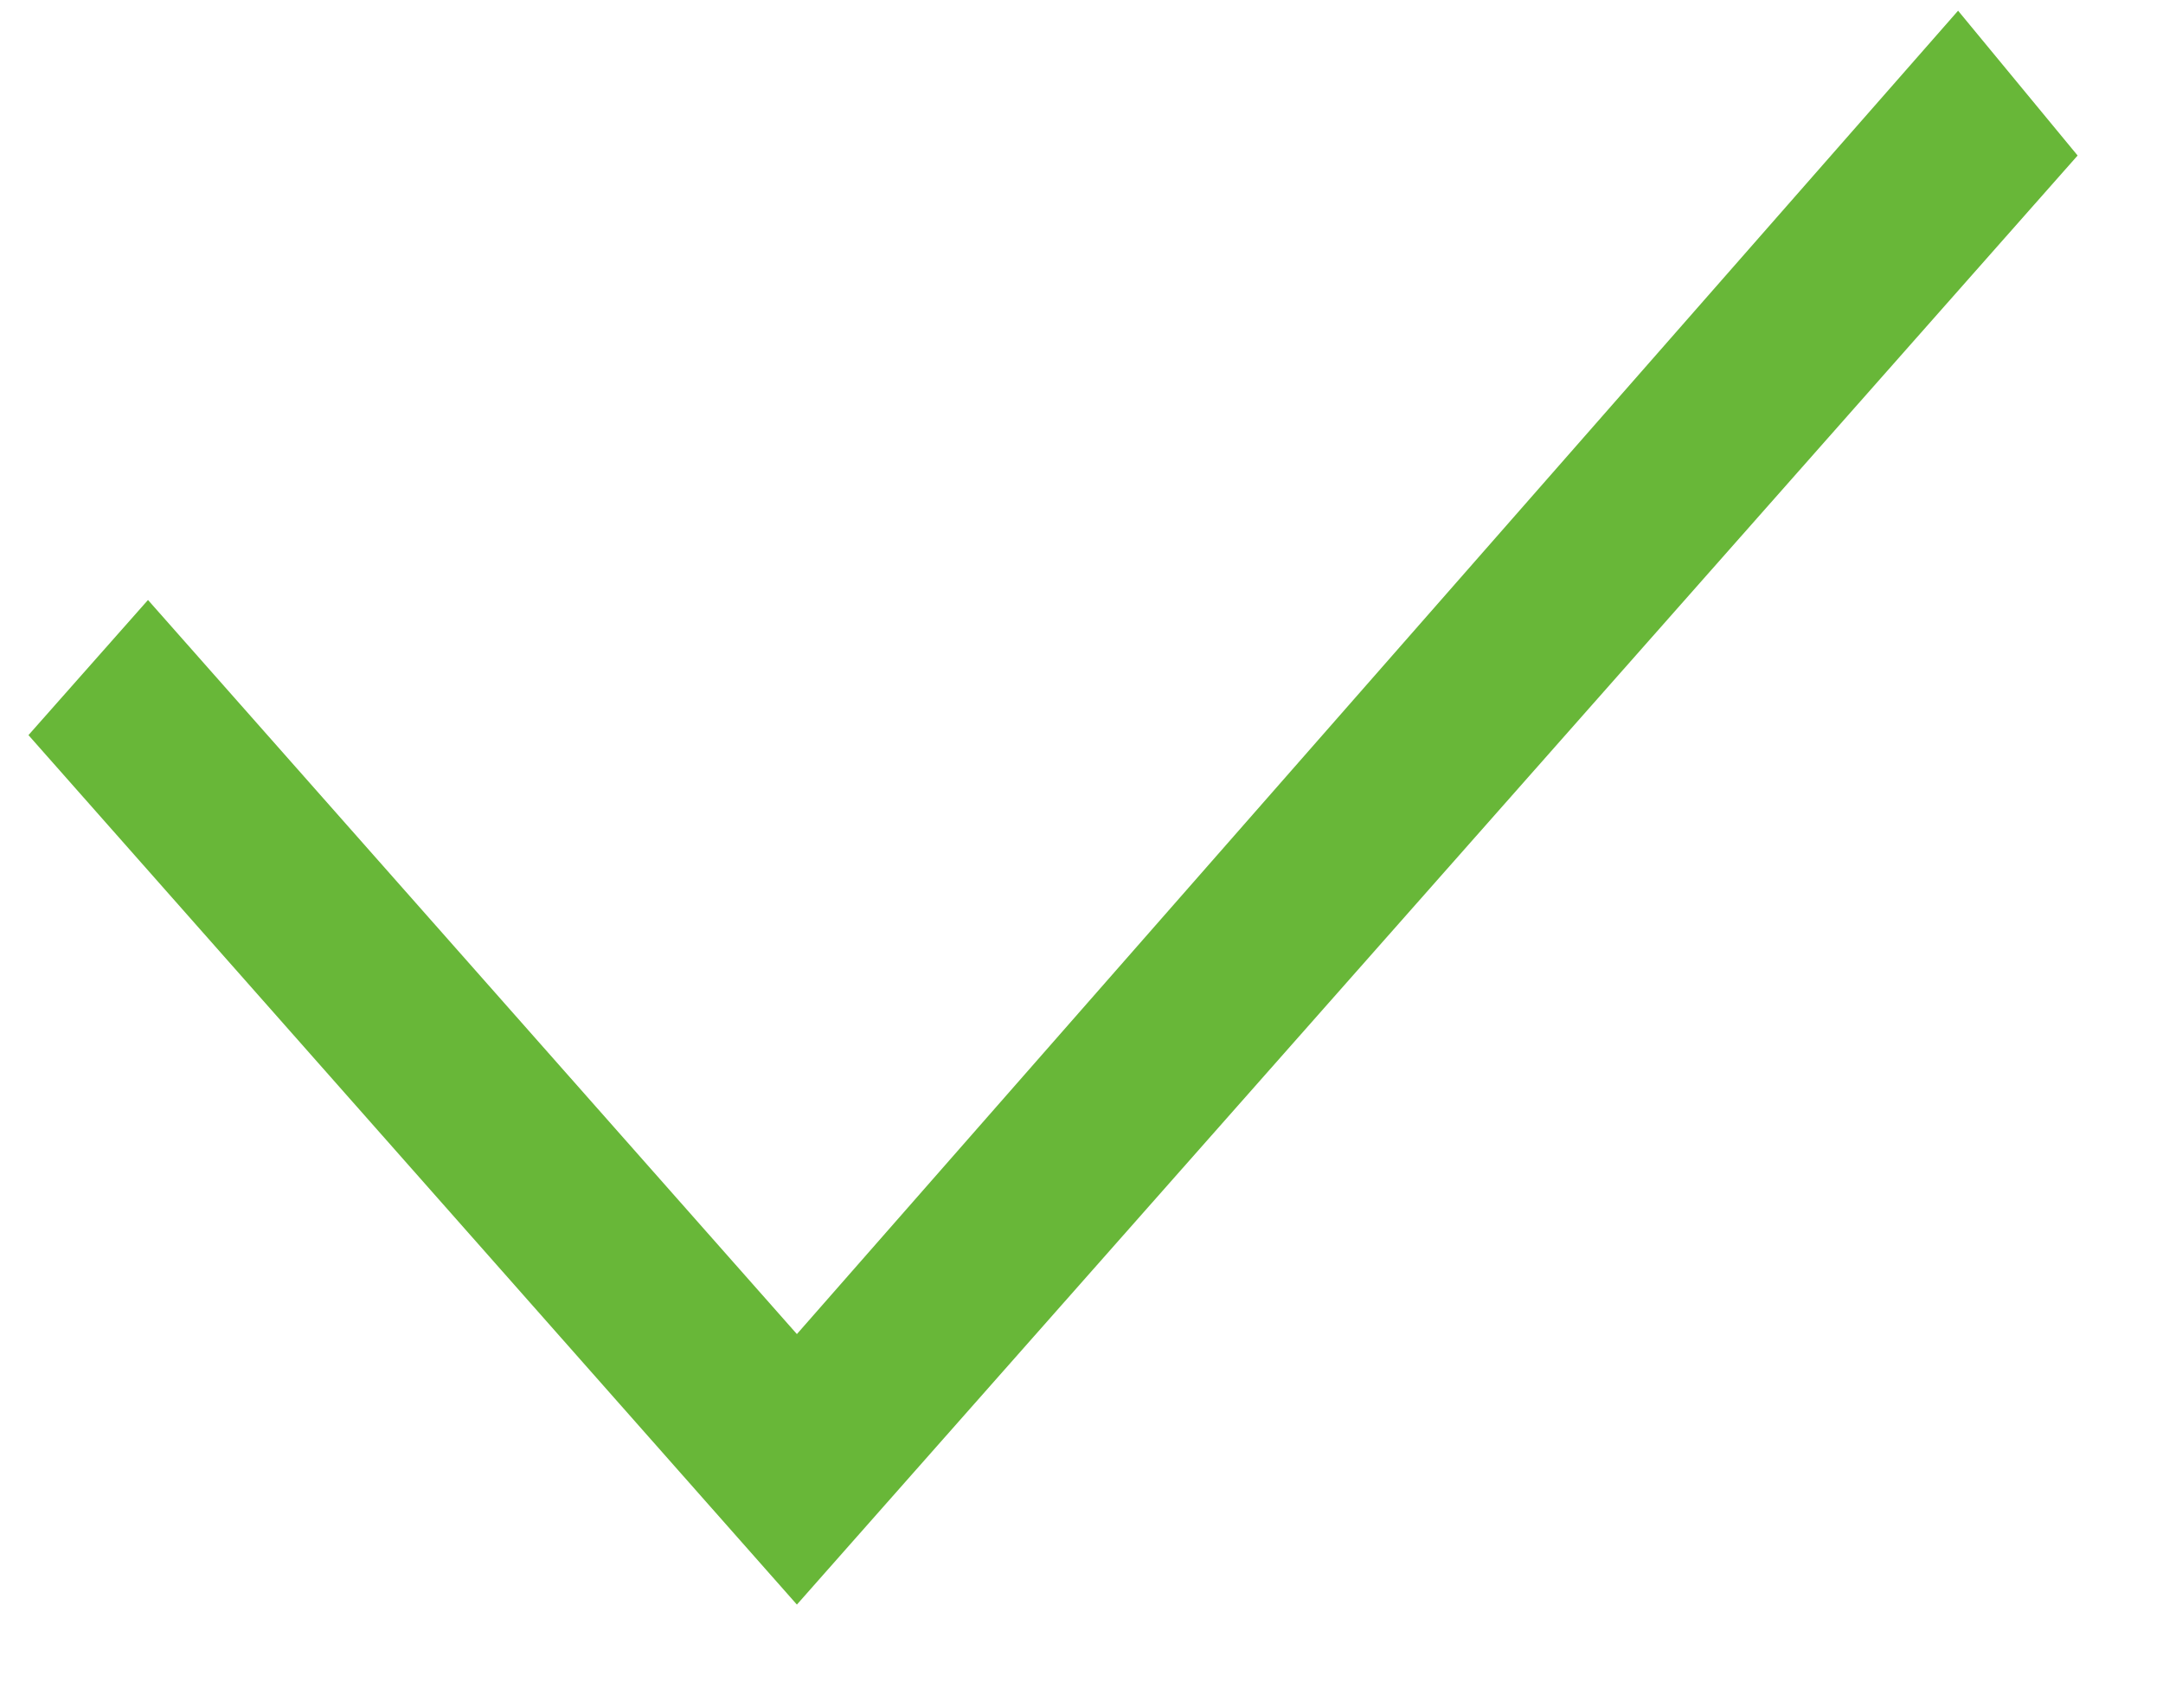
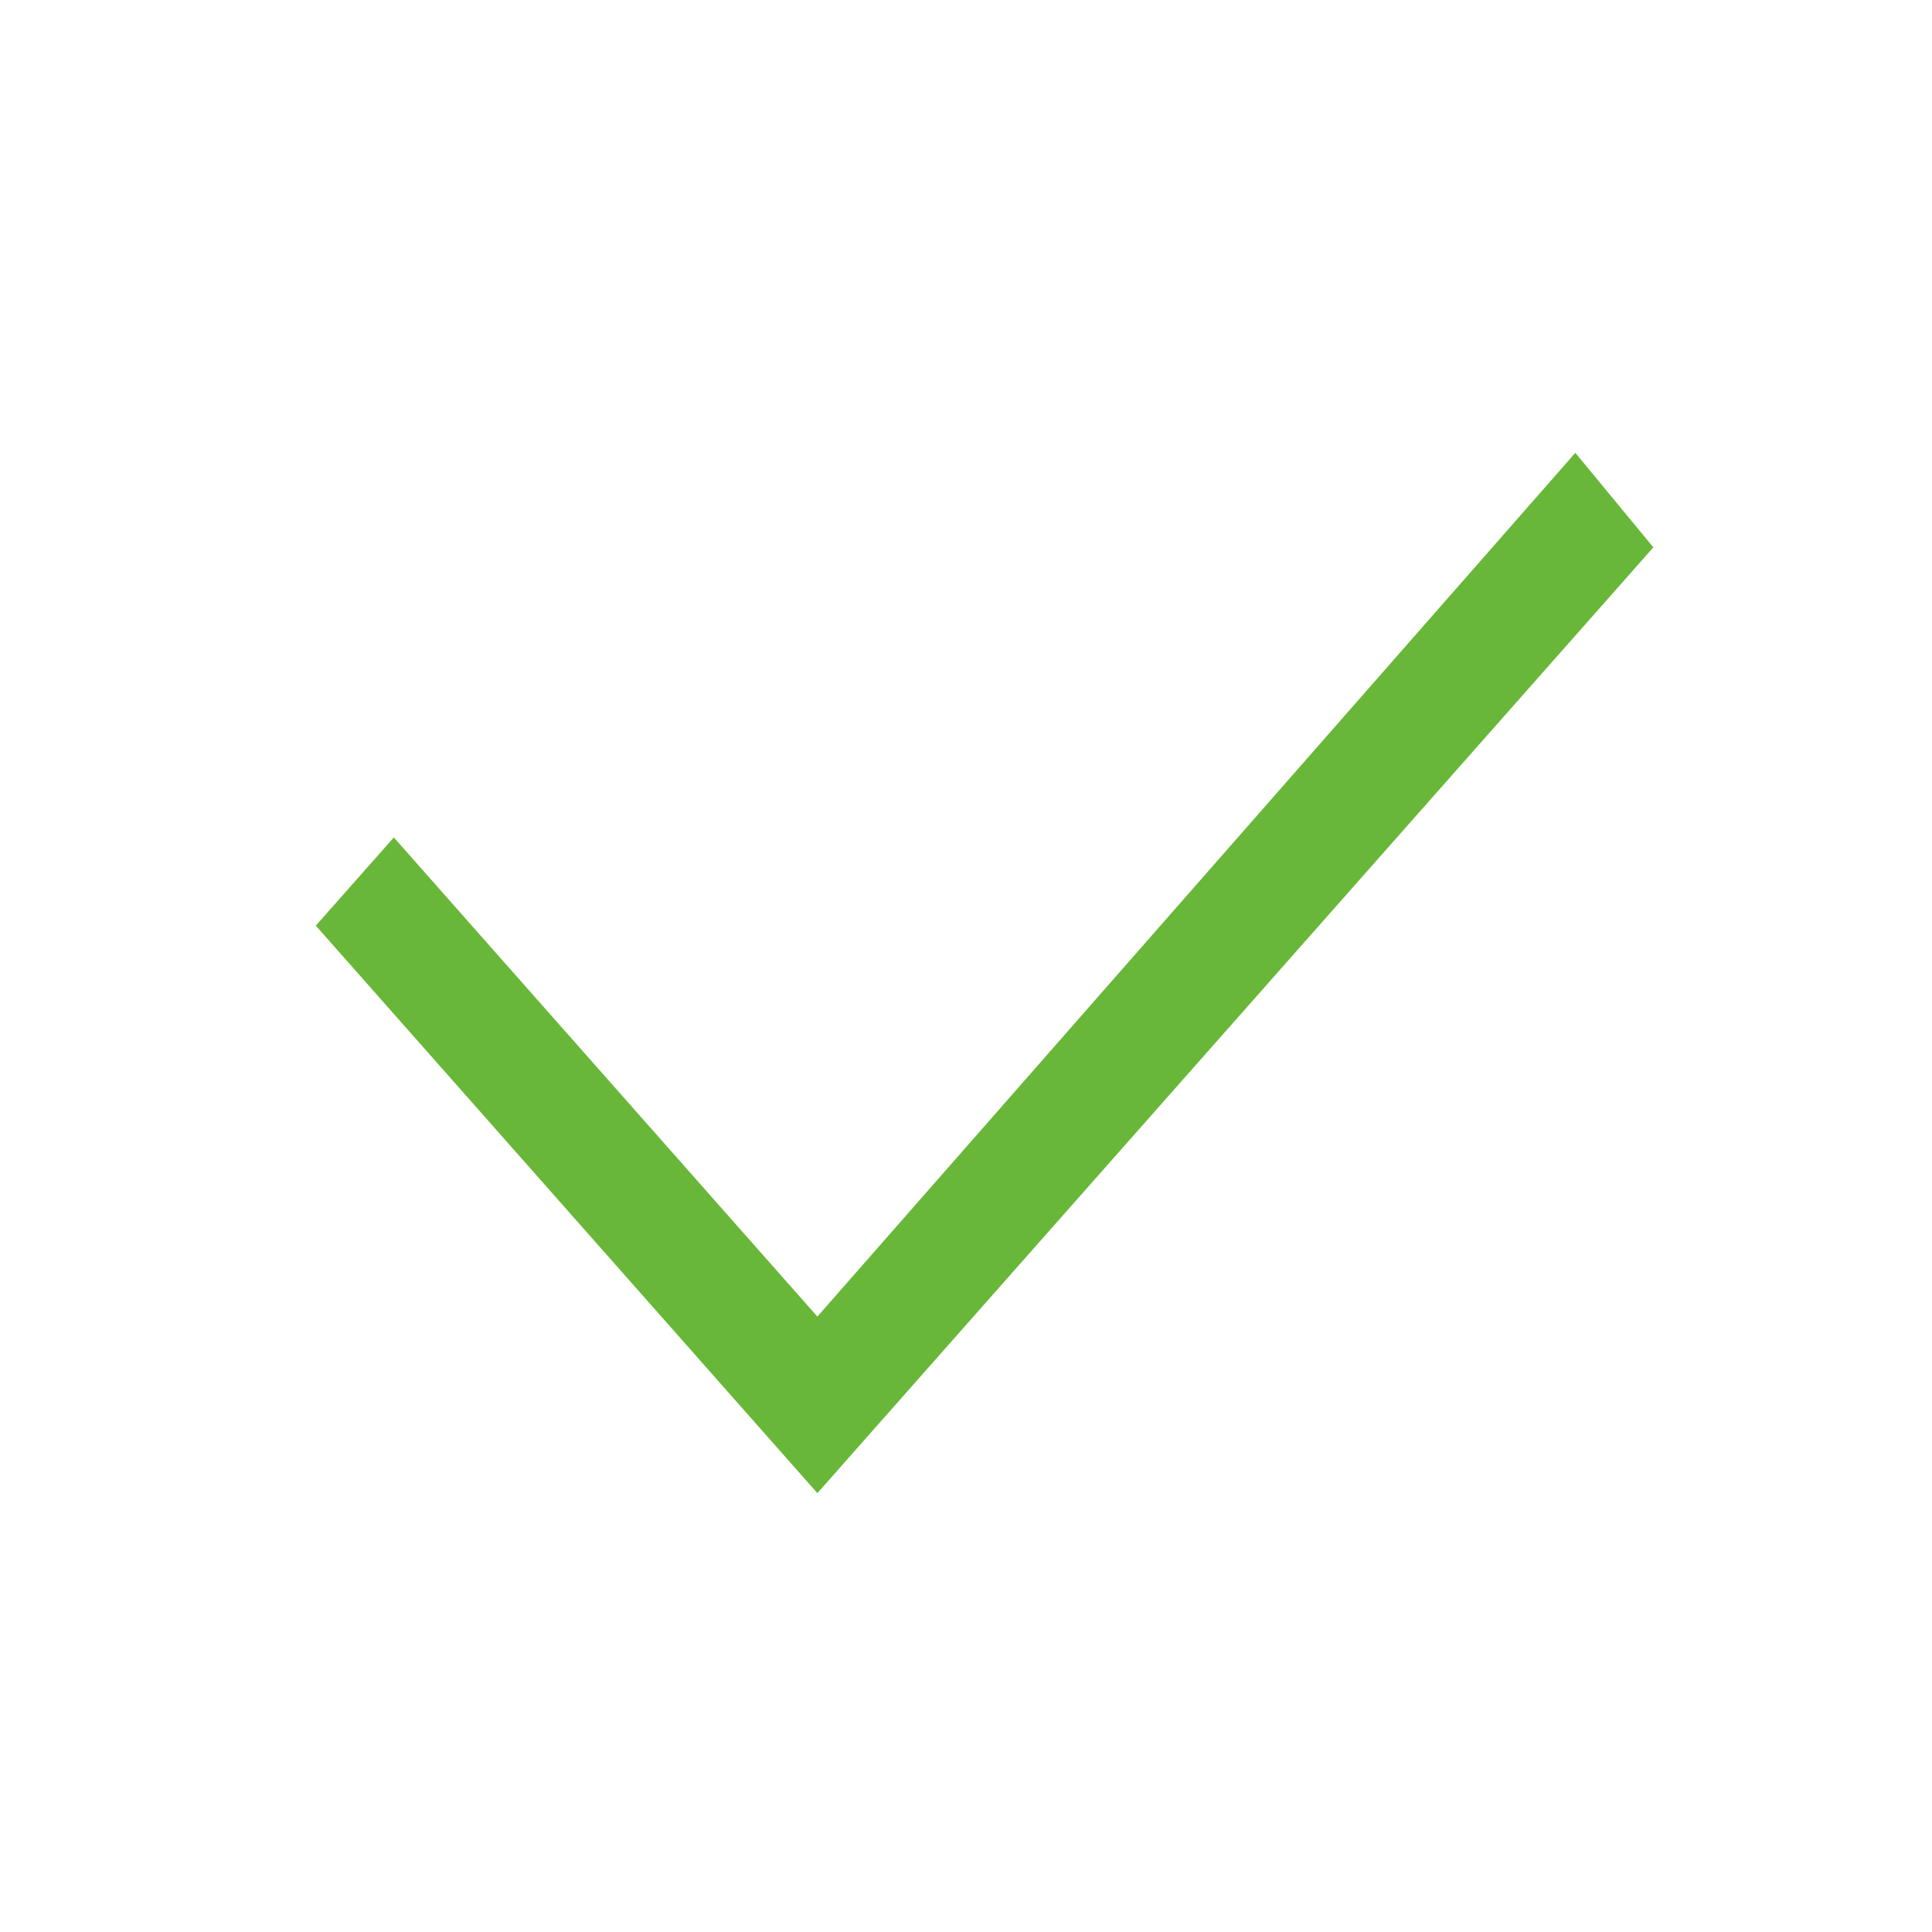
- <svg xmlns="http://www.w3.org/2000/svg" width="19" height="15" viewBox="0 0 19 15" fill="none">
-   <path d="M7 11.718L1.3 5.27L0.25 6.457L7 14.094L18.25 1.366L17.2 0.094L7 11.718Z" fill="#68B738" />
+ <svg xmlns="http://www.w3.org/2000/svg" width="26" height="26" viewBox="0 0 26 26" fill="none">
+   <path d="M11 17.718L5.3 11.27L4.25 12.457L11 20.094L22.25 7.366L21.2 6.094L11 17.718Z" fill="#68B738" />
</svg>
